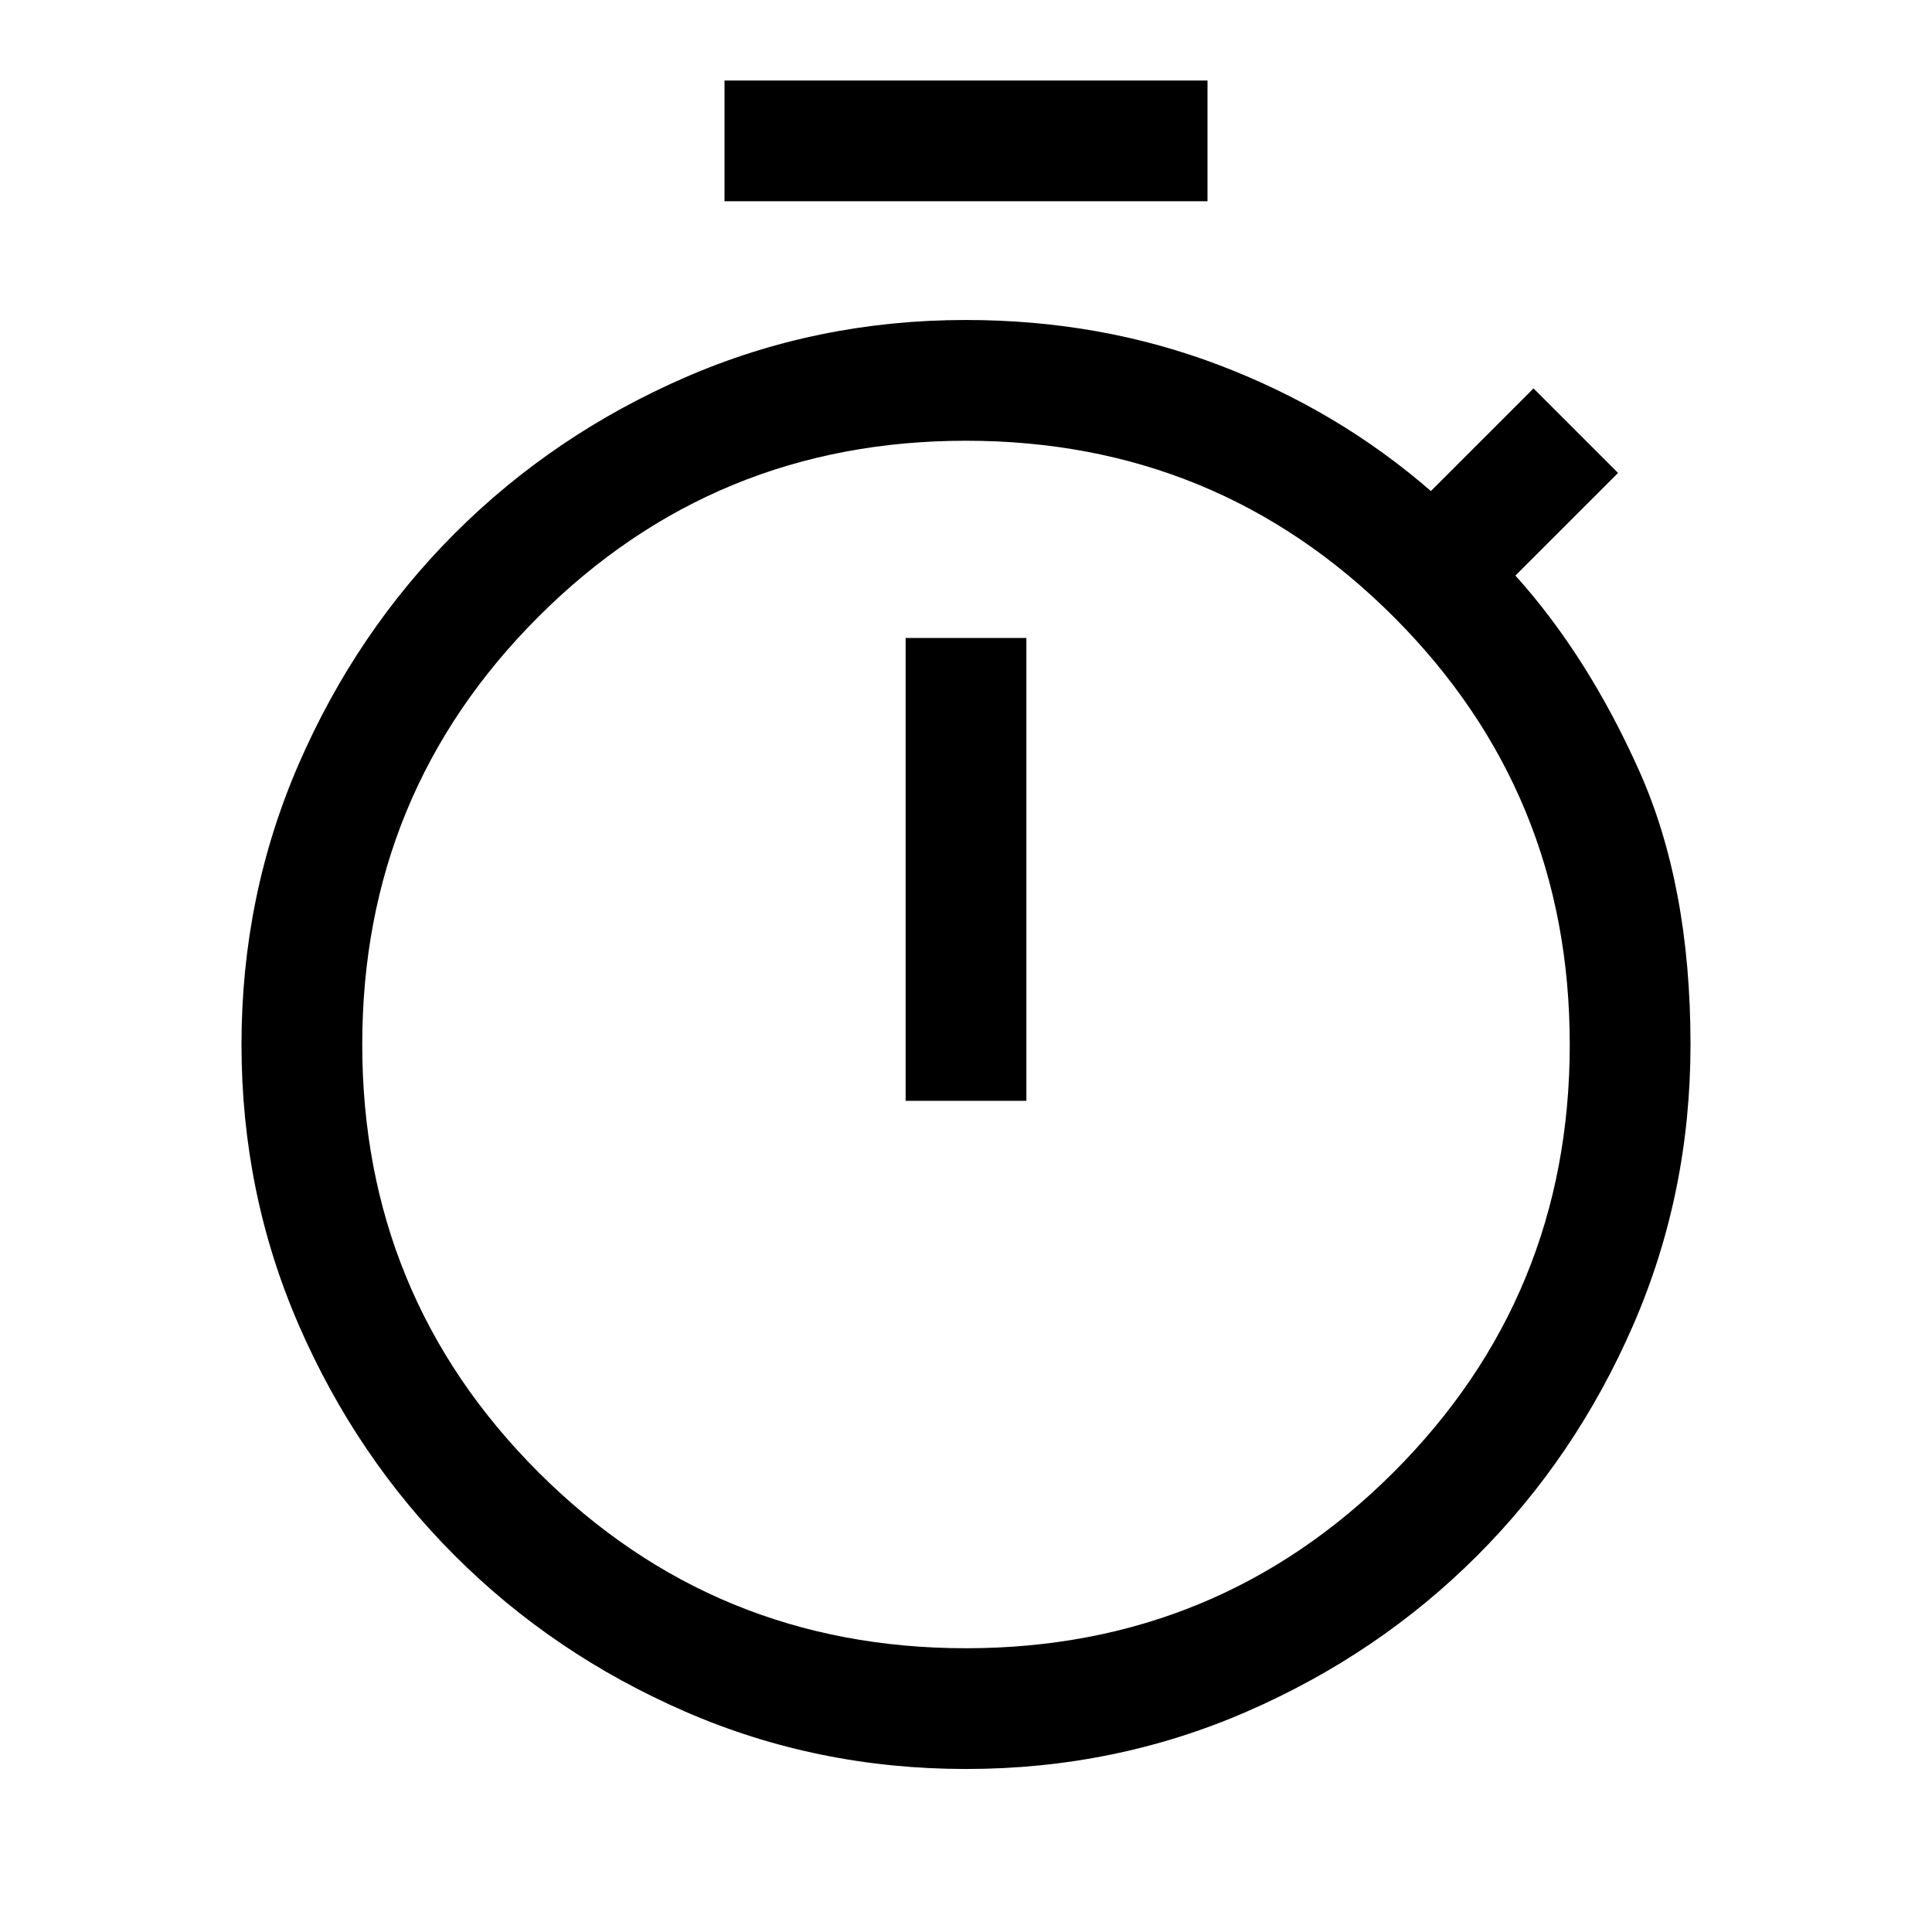
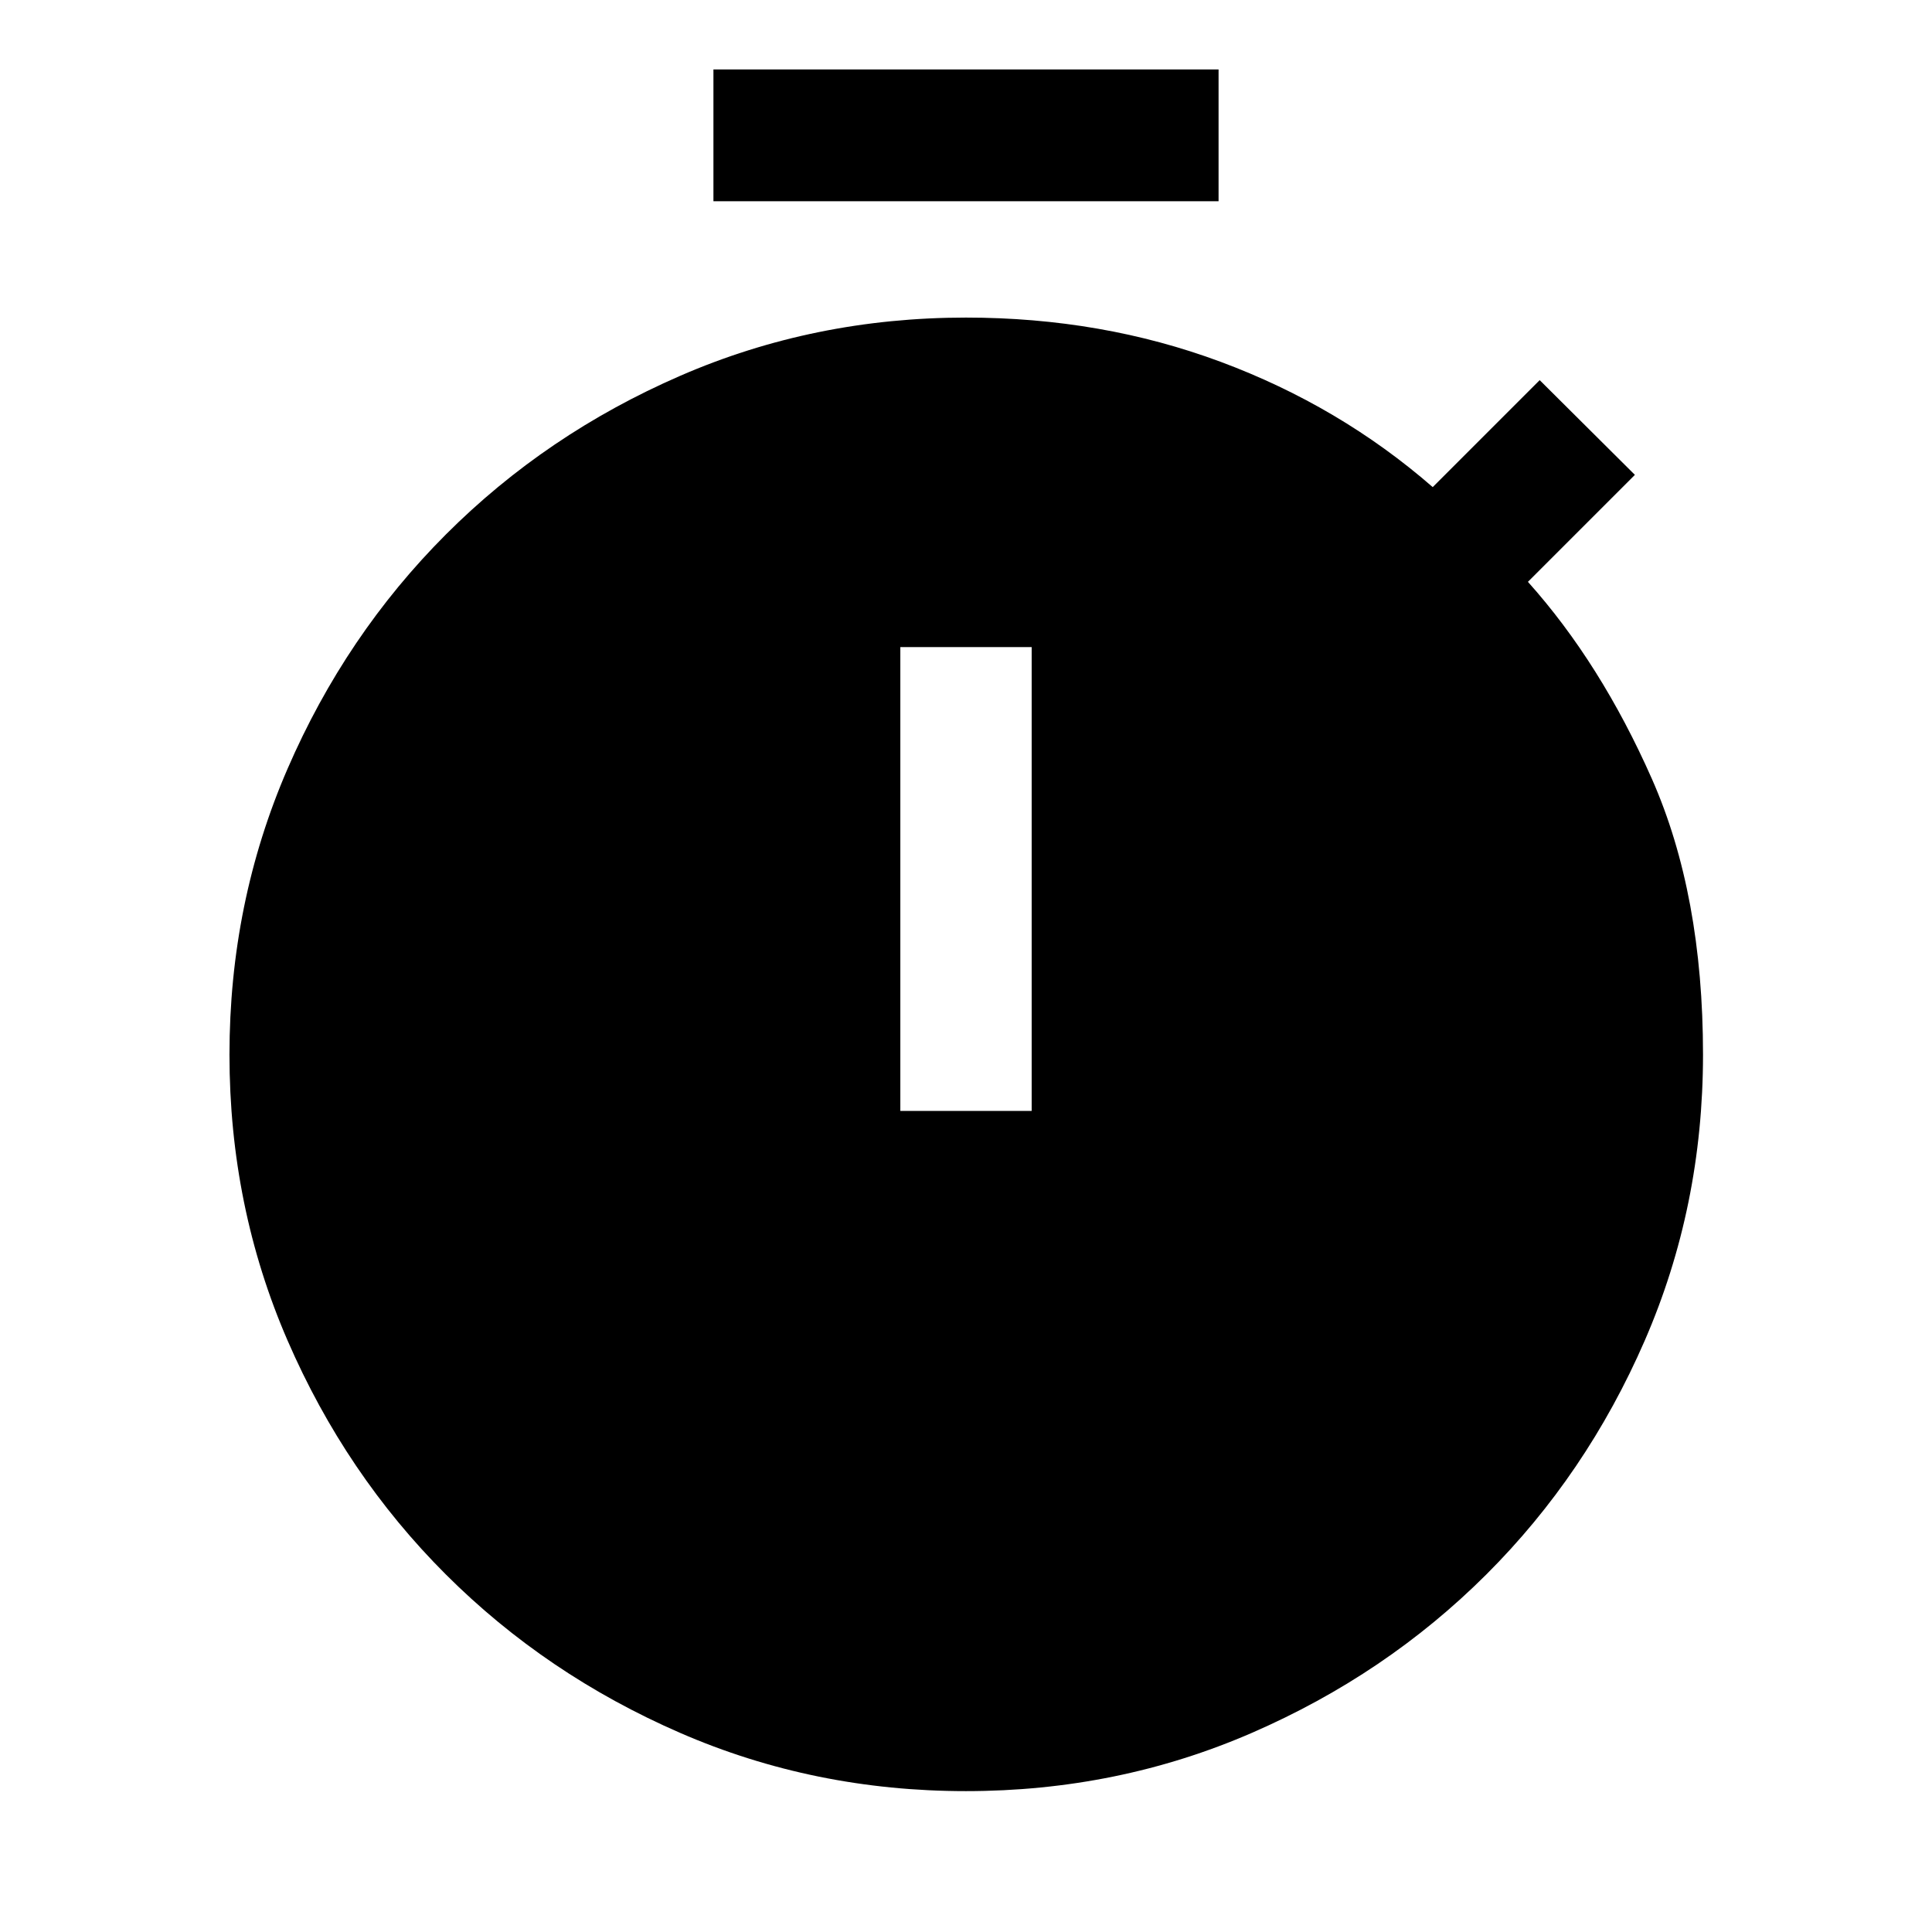
<svg xmlns="http://www.w3.org/2000/svg" height="48" viewBox="0 -960 960 960" width="48">
-   <path d="M360-860v-60h240v60H360Zm90 447h60v-230h-60v230Zm30 332q-74 0-139.5-28.5T226-187q-49-49-77.5-114.5T120-441q0-74 28.5-139.5T226-695q49-49 114.5-77.5T480-801q67 0 126 22.5T711-716l51-51 42 42-51 51q36 40 61.5 97T840-441q0 74-28.5 139.5T734-187q-49 49-114.5 77.5T480-81Zm0-60q125 0 212.5-87.5T780-441q0-125-87.5-212.5T480-741q-125 0-212.5 87.5T180-441q0 125 87.5 212.5T480-141Zm0-299Z" />
+   <path d="M354.5-860v-65.5h251v65.5h-251Zm92.87 452.022h65.26v-230.478h-65.26v230.478ZM479.944-70q-75.49 0-142.051-28.966-66.561-28.966-116.358-78.695-49.796-49.73-78.655-116.272-28.858-66.542-28.858-142.011t28.858-142.045q28.859-66.576 78.664-116.425 49.806-49.85 116.379-78.816Q404.496-802.196 480-802.196q67.478 0 126.576 22t105.337 62.239l53.152-53.152 47.305 47.066-53.152 53.152q36.239 40.478 61.619 97.956 25.381 57.479 25.381 136.957 0 75.52-28.955 142.106-28.955 66.587-78.785 116.283-49.831 49.696-116.437 78.643Q555.435-70 479.944-70Z" />
</svg>
